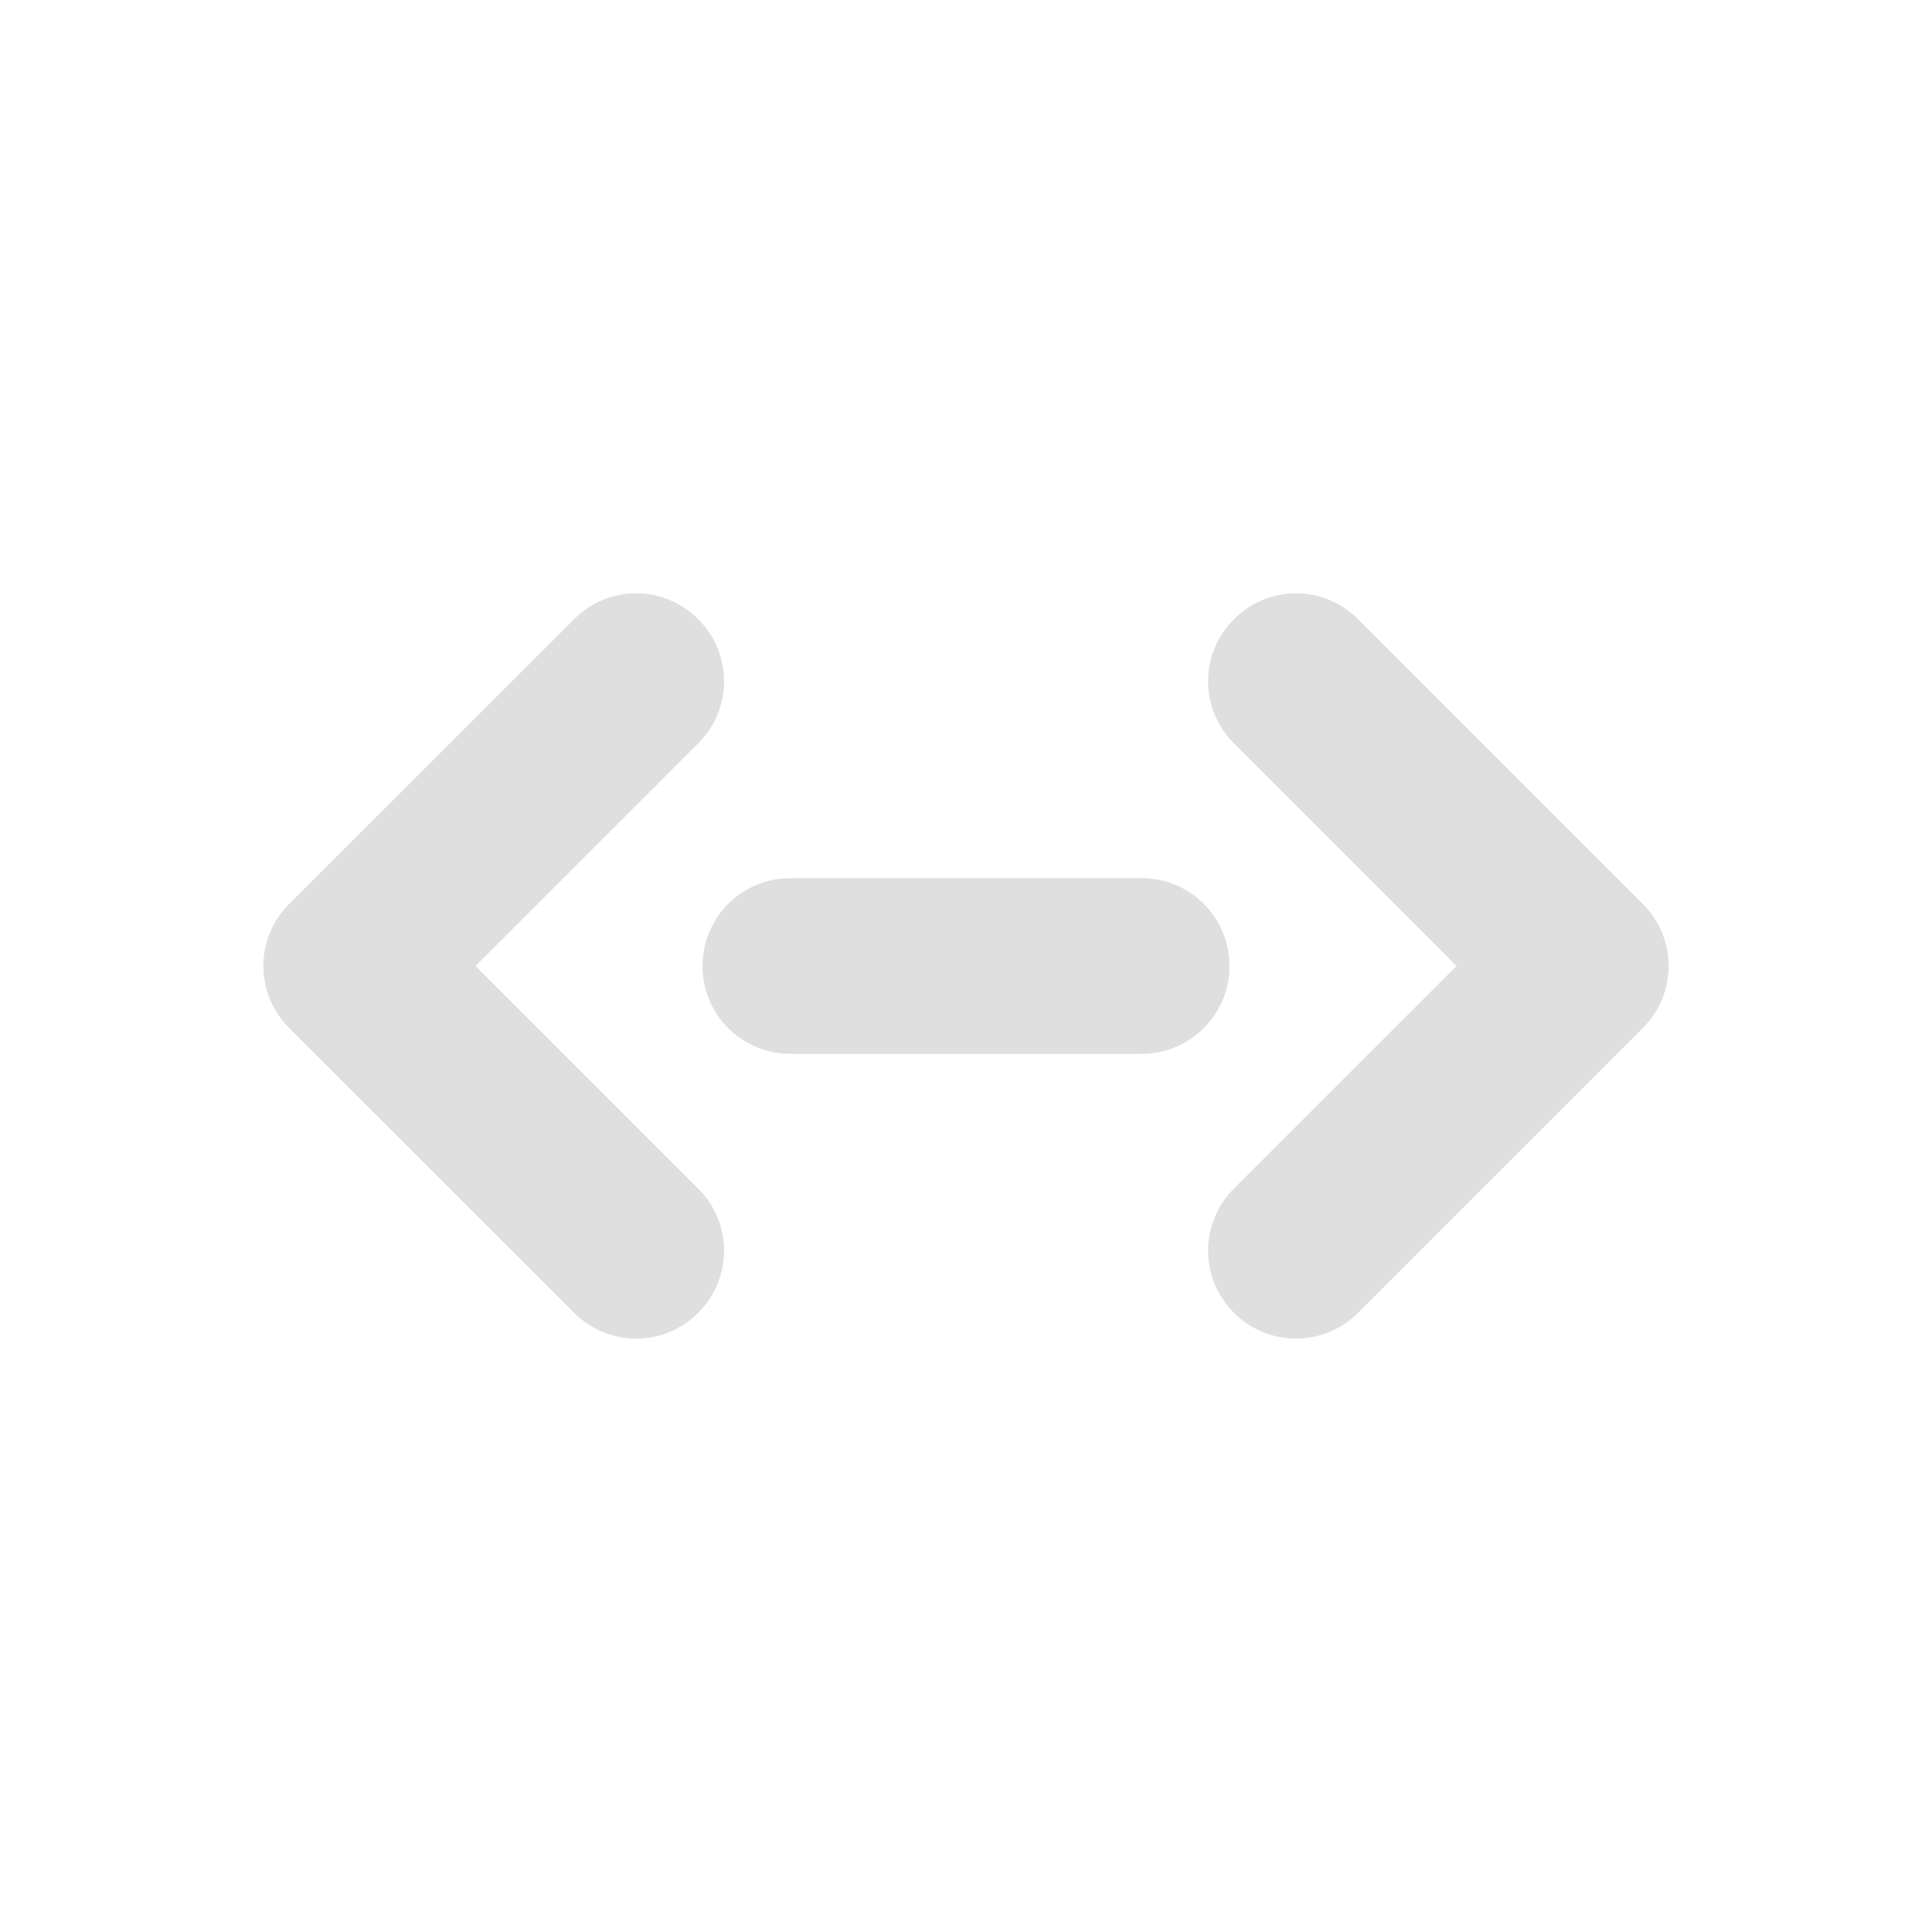
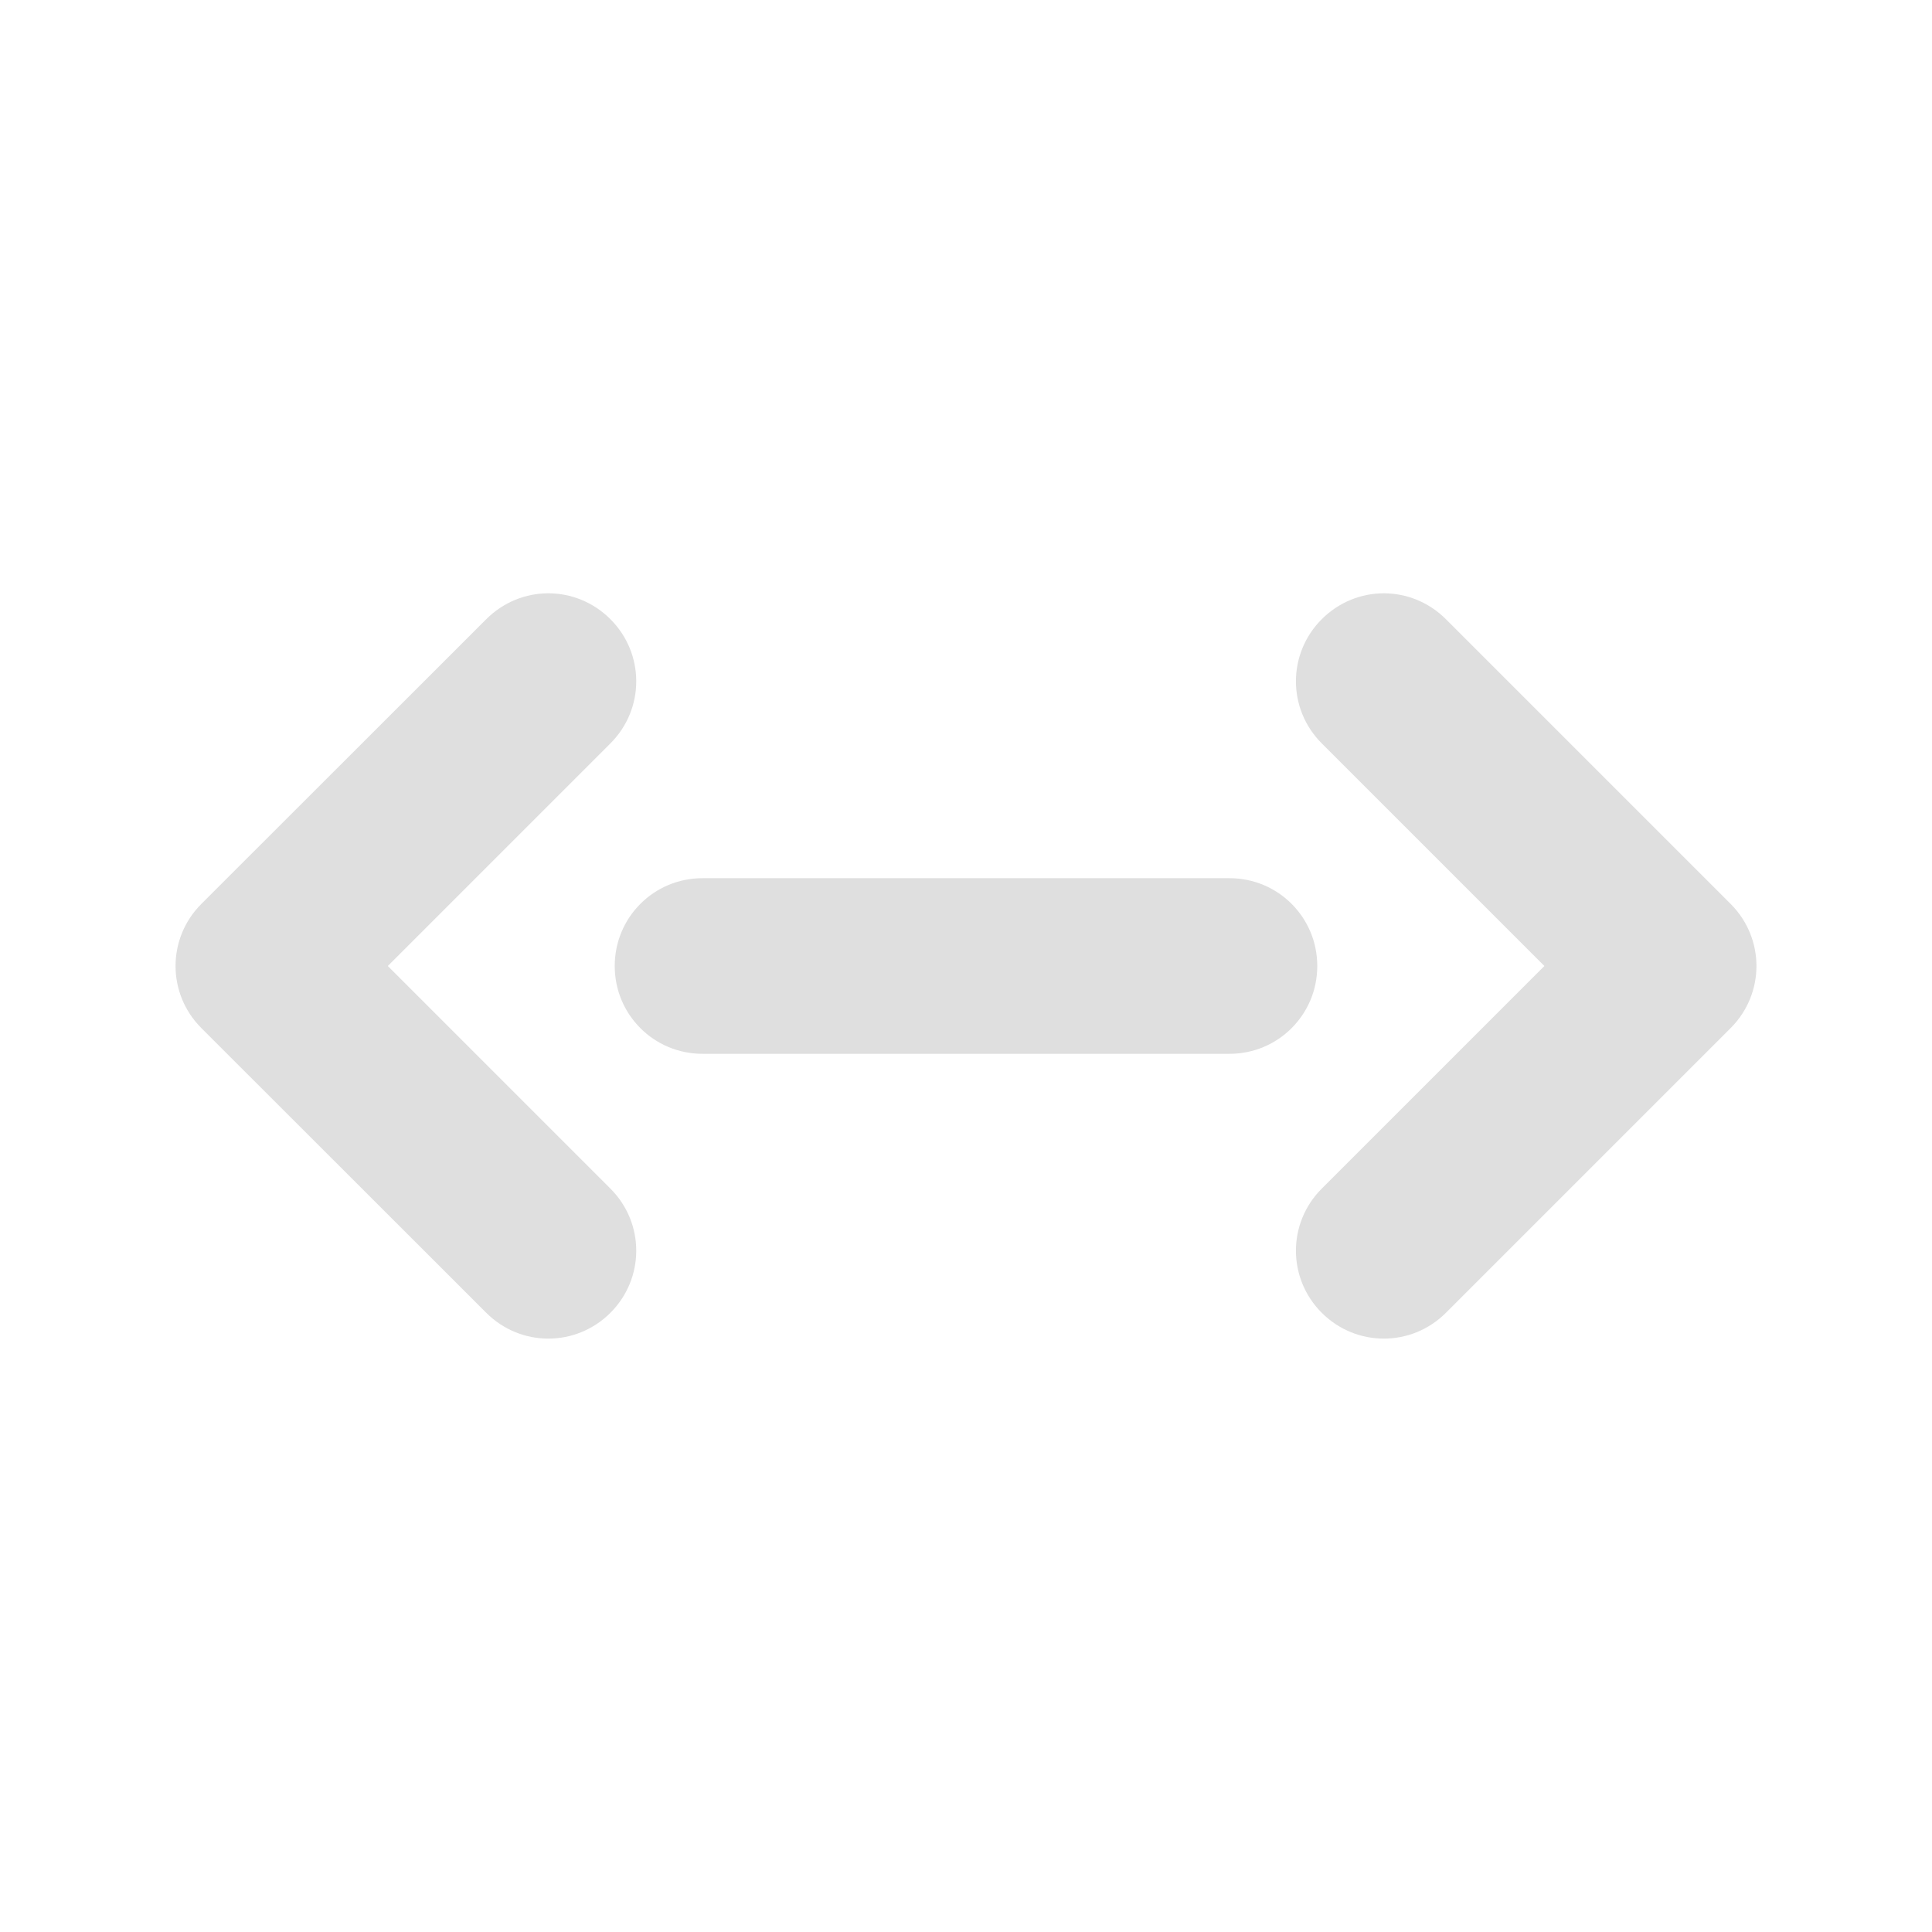
<svg xmlns="http://www.w3.org/2000/svg" width="22" height="22" viewBox="0 0 22 22" version="1.1" id="svg5">
  <defs id="defs2">
    <style id="current-color-scheme" type="text/css">
        .ColorScheme-Text { color:#dfdfdf; }
        .ColorScheme-Highlight { color:#4285f4; }
        .ColorScheme-NeutralText { color:#ff9800; }
        .ColorScheme-PositiveText { color:#4caf50; }
        .ColorScheme-NegativeText { color:#f44336; }
     </style>
  </defs>
-   <path id="rect1208" style="opacity:1;fill:currentColor;stroke-width:3;stroke-linecap:round;stroke-linejoin:round" class="ColorScheme-Text" d="M 7.244,6.756 C 6.988,6.756 6.733,6.855 6.537,7.051 L 3.293,10.293 c -0.392,0.392 -0.392,1.022 0,1.414 l 3.244,3.242 c 0.392,0.392 1.022,0.392 1.414,0 0.392,-0.392 0.392,-1.022 0,-1.414 L 5.416,11 7.951,8.465 c 0.392,-0.392 0.392,-1.022 0,-1.414 C 7.755,6.855 7.5,6.756 7.244,6.756 Z m 7.514,0 c -0.256,3.4e-6 -0.511,0.099 -0.707,0.295 -0.392,0.392 -0.392,1.022 0,1.414 l 2.535,2.535 -2.535,2.535 c -0.392,0.392 -0.392,1.022 0,1.414 0.392,0.392 1.022,0.392 1.414,0 l 3.242,-3.242 c 0.392,-0.392 0.392,-1.022 0,-1.414 L 15.465,7.051 C 15.269,6.855 15.013,6.756 14.758,6.756 Z m -5.758,3.244 c -0.554,0 -1,0.446 -1,1 0,0.554 0.446,1 1,1 h 4 c 0.554,0 1,-0.446 1,-1 0,-0.554 -0.446,-1 -1,-1 z" />
+   <path id="rect1208" style="opacity:1;fill:currentColor;stroke-width:3;stroke-linecap:round;stroke-linejoin:round" class="ColorScheme-Text" d="M 6.244,6.756 C 5.988,6.756 5.733,6.855 5.537,7.051 L 2.293,10.293 c -0.392,0.392 -0.392,1.022 0,1.414 l 3.244,3.242 c 0.392,0.392 1.022,0.392 1.414,0 0.392,-0.392 0.392,-1.022 0,-1.414 L 4.416,11 6.951,8.465 c 0.392,-0.392 0.392,-1.022 0,-1.414 C 6.755,6.855 6.5,6.756 6.244,6.756 Z m 9.514,0 c -0.256,3.4e-6 -0.511,0.099 -0.707,0.295 -0.392,0.392 -0.392,1.022 0,1.414 l 2.535,2.535 -2.535,2.535 c -0.392,0.392 -0.392,1.022 0,1.414 0.392,0.392 1.022,0.392 1.414,0 l 3.242,-3.242 c 0.392,-0.392 0.392,-1.022 0,-1.414 L 16.465,7.051 C 16.269,6.855 16.013,6.756 15.758,6.756 Z m -7.758,3.244 c -0.554,0 -1,0.446 -1,1 0,0.554 0.446,1 1,1 h 6 c 0.554,0 1,-0.446 1,-1 0,-0.554 -0.446,-1 -1,-1 z" />
</svg>
